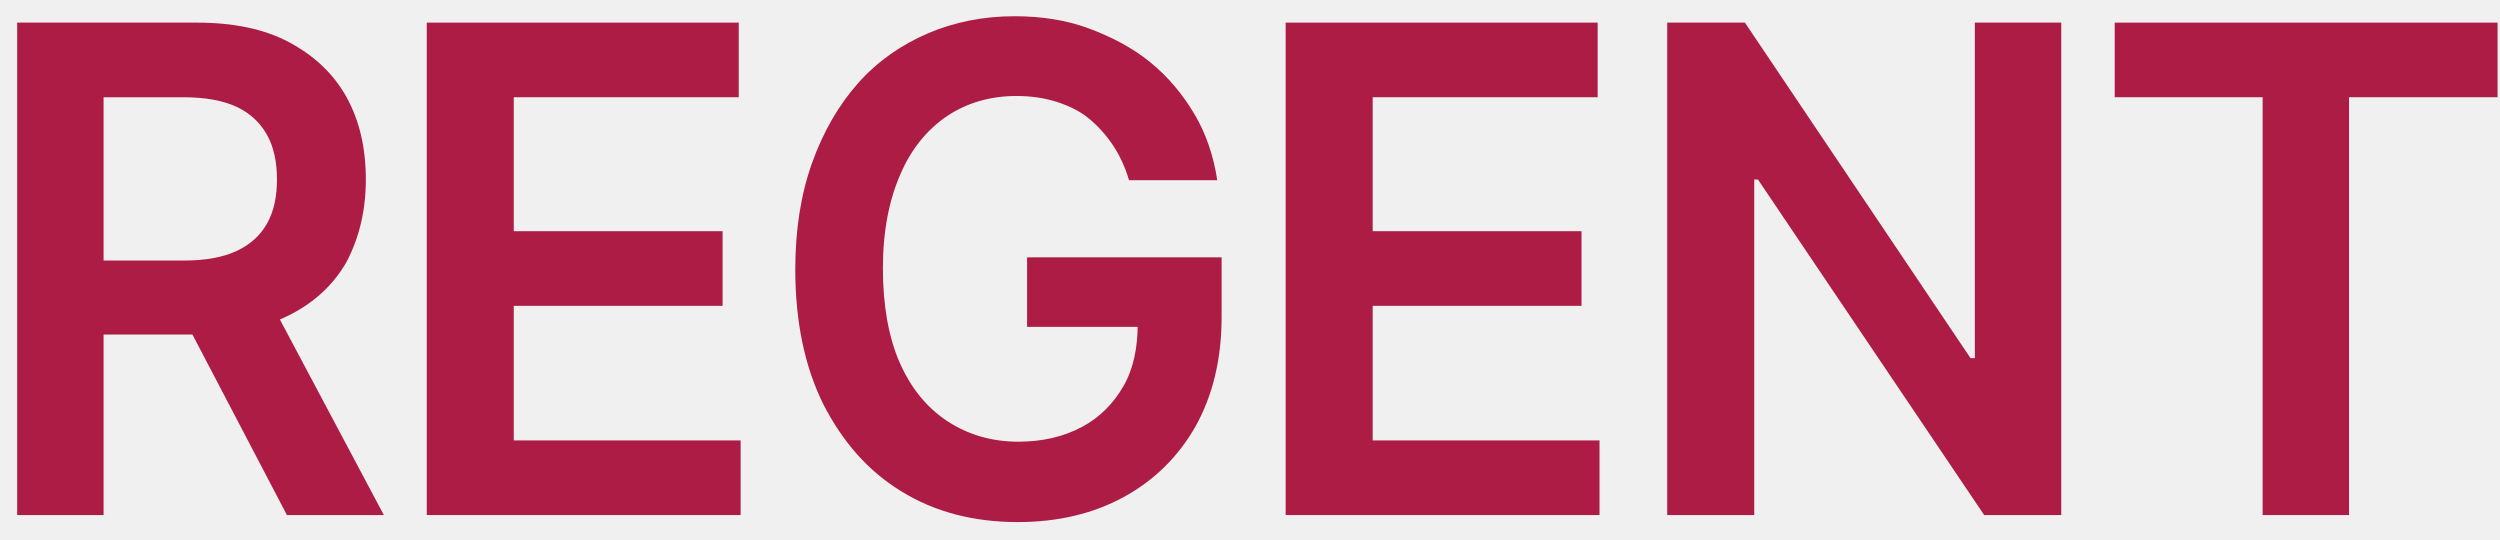
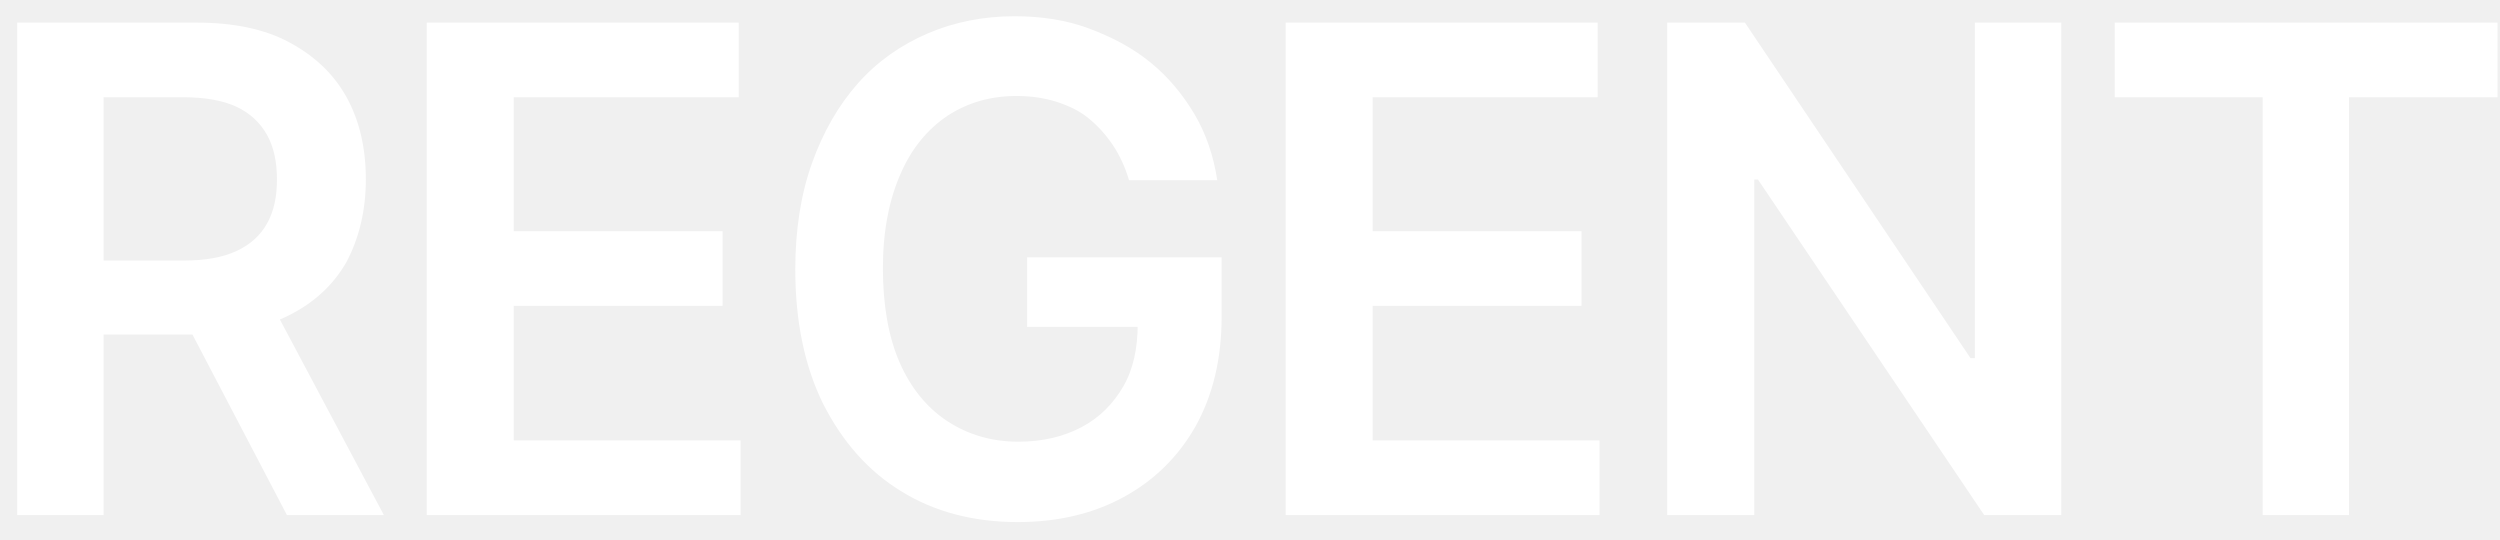
<svg xmlns="http://www.w3.org/2000/svg" width="125" height="27" viewBox="0 0 125 27" fill="none">
-   <path d="M0.859 25.753V1.131H9.84C11.673 1.131 13.227 1.45 14.47 2.12C15.713 2.789 16.676 3.682 17.329 4.862C17.981 6.042 18.292 7.414 18.292 8.977C18.292 10.54 17.95 11.911 17.329 13.091C16.676 14.239 15.713 15.132 14.439 15.77C13.165 16.408 11.611 16.727 9.778 16.727H3.376V13.027H9.187C10.275 13.027 11.145 12.868 11.829 12.549C12.512 12.23 13.009 11.783 13.351 11.177C13.693 10.571 13.848 9.838 13.848 8.977C13.848 8.116 13.693 7.35 13.351 6.744C13.009 6.138 12.512 5.66 11.829 5.341C11.145 5.022 10.244 4.862 9.156 4.862H5.179V25.753H0.828H0.859ZM13.258 14.59L19.193 25.753H14.346L8.504 14.59H13.258Z" fill="#AD1C44" />
-   <path d="M21.338 25.753V1.131H36.937V4.862H25.688V11.56H36.129V15.292H25.688V22.021H37.031V25.753H21.338Z" fill="#AD1C44" />
-   <path d="M56.451 9.009C56.264 8.371 55.985 7.765 55.643 7.255C55.301 6.744 54.897 6.298 54.431 5.915C53.965 5.532 53.405 5.277 52.815 5.086C52.194 4.894 51.541 4.799 50.826 4.799C49.552 4.799 48.402 5.118 47.377 5.787C46.383 6.457 45.575 7.414 45.015 8.722C44.456 9.997 44.145 11.56 44.145 13.41C44.145 15.26 44.425 16.855 44.984 18.13C45.544 19.406 46.352 20.395 47.377 21.064C48.402 21.734 49.583 22.085 50.919 22.085C52.131 22.085 53.188 21.83 54.089 21.352C54.99 20.873 55.674 20.172 56.171 19.31C56.668 18.449 56.886 17.397 56.886 16.185L57.88 16.344H51.355V12.868H61.081V15.834C61.081 17.939 60.646 19.757 59.776 21.32C58.906 22.851 57.694 24.031 56.171 24.86C54.648 25.689 52.877 26.104 50.888 26.104C48.682 26.104 46.724 25.593 45.077 24.573C43.399 23.552 42.125 22.085 41.162 20.203C40.23 18.322 39.764 16.057 39.764 13.474C39.764 11.496 40.043 9.71 40.603 8.148C41.162 6.585 41.939 5.245 42.902 4.161C43.865 3.076 45.046 2.247 46.383 1.673C47.719 1.099 49.179 0.812 50.733 0.812C52.069 0.812 53.312 1.003 54.431 1.418C55.55 1.833 56.606 2.375 57.507 3.108C58.408 3.842 59.123 4.703 59.714 5.692C60.304 6.68 60.677 7.797 60.863 9.009H56.451Z" fill="#AD1C44" />
-   <path d="M64.283 25.753V1.131H79.883V4.862H68.634V11.56H79.075V15.292H68.634V22.021H79.976V25.753H64.283Z" fill="#AD1C44" />
-   <path d="M103.063 1.131V25.753H99.209L87.898 8.977H87.712V25.753H83.361V1.131H87.246L98.526 17.907H98.743V1.131H103.063Z" fill="#AD1C44" />
-   <path d="M105.736 4.862V1.131H124.878V4.862H117.451V25.753H113.132V4.862H105.705H105.736Z" fill="#AD1C44" />
+   <path d="M0.859 25.753V1.131H9.84C11.673 1.131 13.227 1.45 14.47 2.12C15.713 2.789 16.676 3.682 17.329 4.862C17.981 6.042 18.292 7.414 18.292 8.977C18.292 10.54 17.95 11.911 17.329 13.091C16.676 14.239 15.713 15.132 14.439 15.77C13.165 16.408 11.611 16.727 9.778 16.727H3.376V13.027H9.187C10.275 13.027 11.145 12.868 11.829 12.549C12.512 12.23 13.009 11.783 13.351 11.177C13.693 10.571 13.848 9.838 13.848 8.977C13.848 8.116 13.693 7.35 13.351 6.744C13.009 6.138 12.512 5.66 11.829 5.341C11.145 5.022 10.244 4.862 9.156 4.862H5.179V25.753H0.828H0.859ZM13.258 14.59L19.193 25.753H14.346L8.504 14.59H13.258Z" fill="white" />
+   <path d="M21.338 25.753V1.131H36.937V4.862H25.688V11.56H36.129V15.292H25.688V22.021H37.031V25.753H21.338Z" fill="white" />
+   <path d="M56.451 9.009C56.264 8.371 55.985 7.765 55.643 7.255C55.301 6.744 54.897 6.298 54.431 5.915C53.965 5.532 53.405 5.277 52.815 5.086C52.194 4.894 51.541 4.799 50.826 4.799C49.552 4.799 48.402 5.118 47.377 5.787C46.383 6.457 45.575 7.414 45.015 8.722C44.456 9.997 44.145 11.56 44.145 13.41C44.145 15.26 44.425 16.855 44.984 18.13C45.544 19.406 46.352 20.395 47.377 21.064C48.402 21.734 49.583 22.085 50.919 22.085C52.131 22.085 53.188 21.83 54.089 21.352C54.99 20.873 55.674 20.172 56.171 19.31C56.668 18.449 56.886 17.397 56.886 16.185L57.88 16.344H51.355V12.868H61.081V15.834C61.081 17.939 60.646 19.757 59.776 21.32C58.906 22.851 57.694 24.031 56.171 24.86C54.648 25.689 52.877 26.104 50.888 26.104C48.682 26.104 46.724 25.593 45.077 24.573C43.399 23.552 42.125 22.085 41.162 20.203C40.23 18.322 39.764 16.057 39.764 13.474C39.764 11.496 40.043 9.71 40.603 8.148C41.162 6.585 41.939 5.245 42.902 4.161C43.865 3.076 45.046 2.247 46.383 1.673C47.719 1.099 49.179 0.812 50.733 0.812C52.069 0.812 53.312 1.003 54.431 1.418C55.55 1.833 56.606 2.375 57.507 3.108C58.408 3.842 59.123 4.703 59.714 5.692C60.304 6.68 60.677 7.797 60.863 9.009H56.451Z" fill="white" />
+   <path d="M64.283 25.753V1.131H79.883V4.862H68.634V11.56H79.075V15.292H68.634V22.021H79.976V25.753H64.283Z" fill="white" />
+   <path d="M103.063 1.131V25.753H99.209L87.898 8.977H87.712V25.753H83.361V1.131H87.246L98.526 17.907H98.743V1.131H103.063Z" fill="white" />
+   <path d="M105.736 4.862V1.131H124.878V4.862H117.451V25.753H113.132V4.862H105.705H105.736Z" fill="white" />
</svg>
